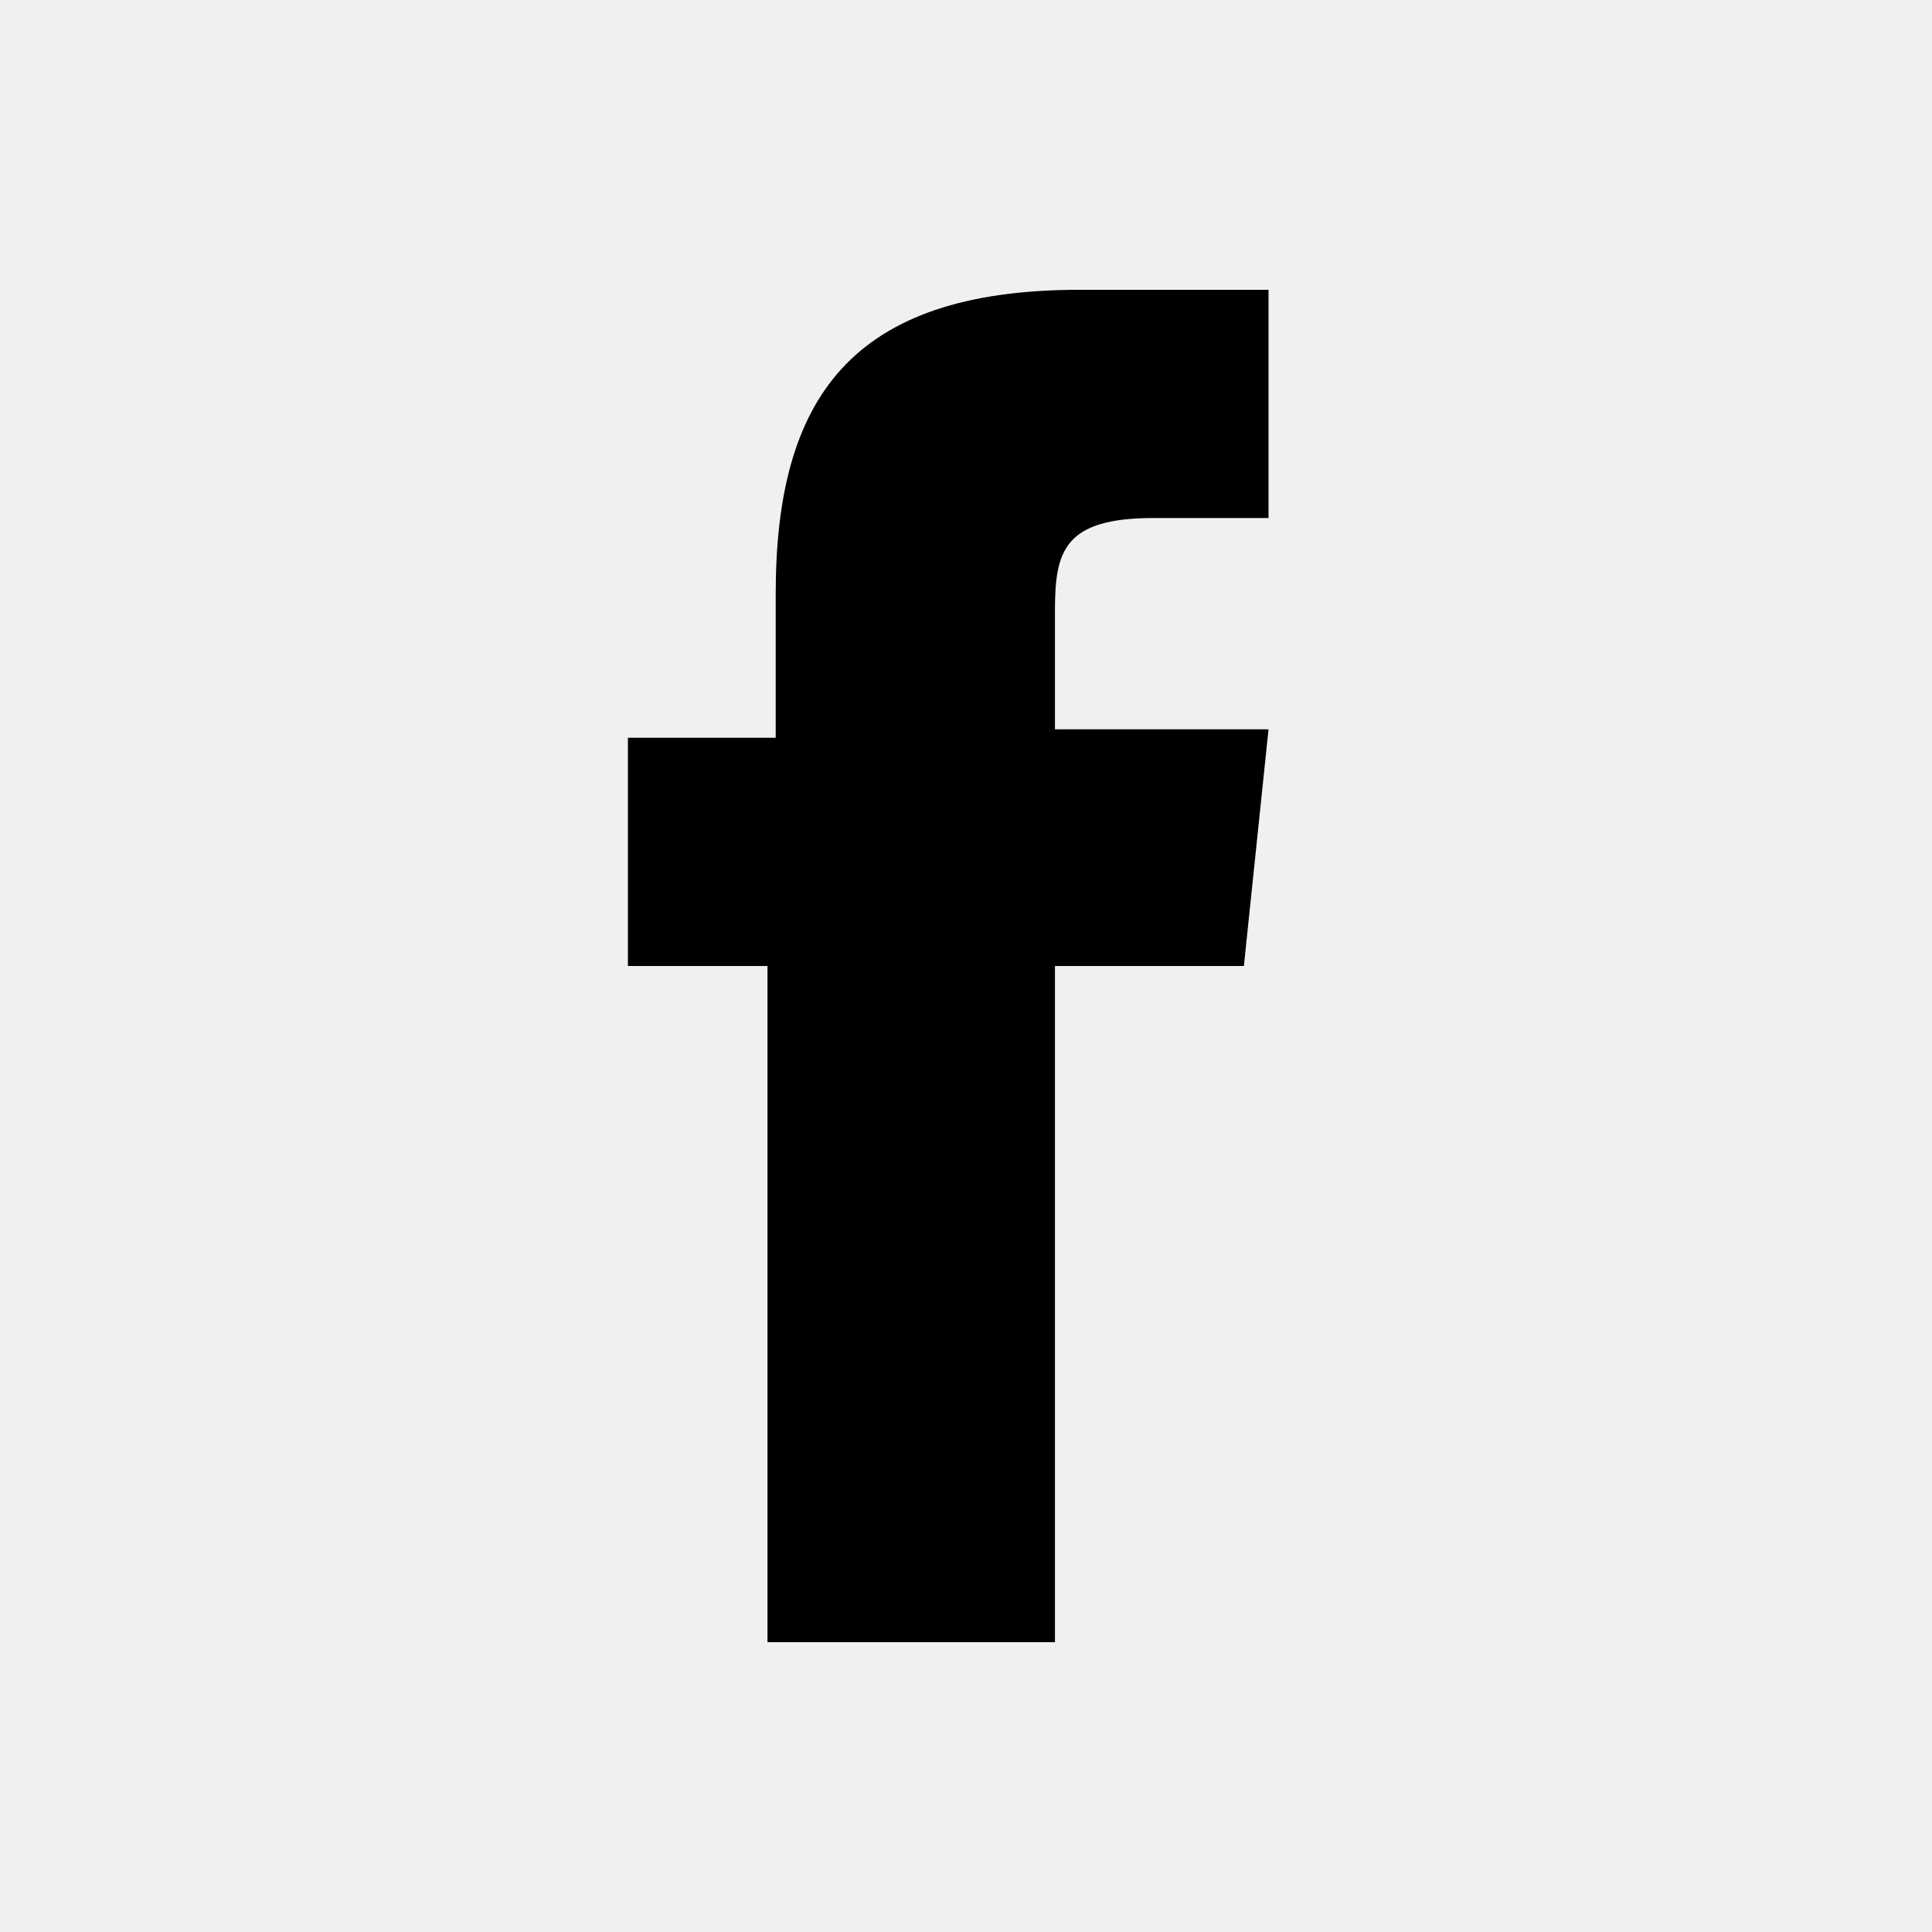
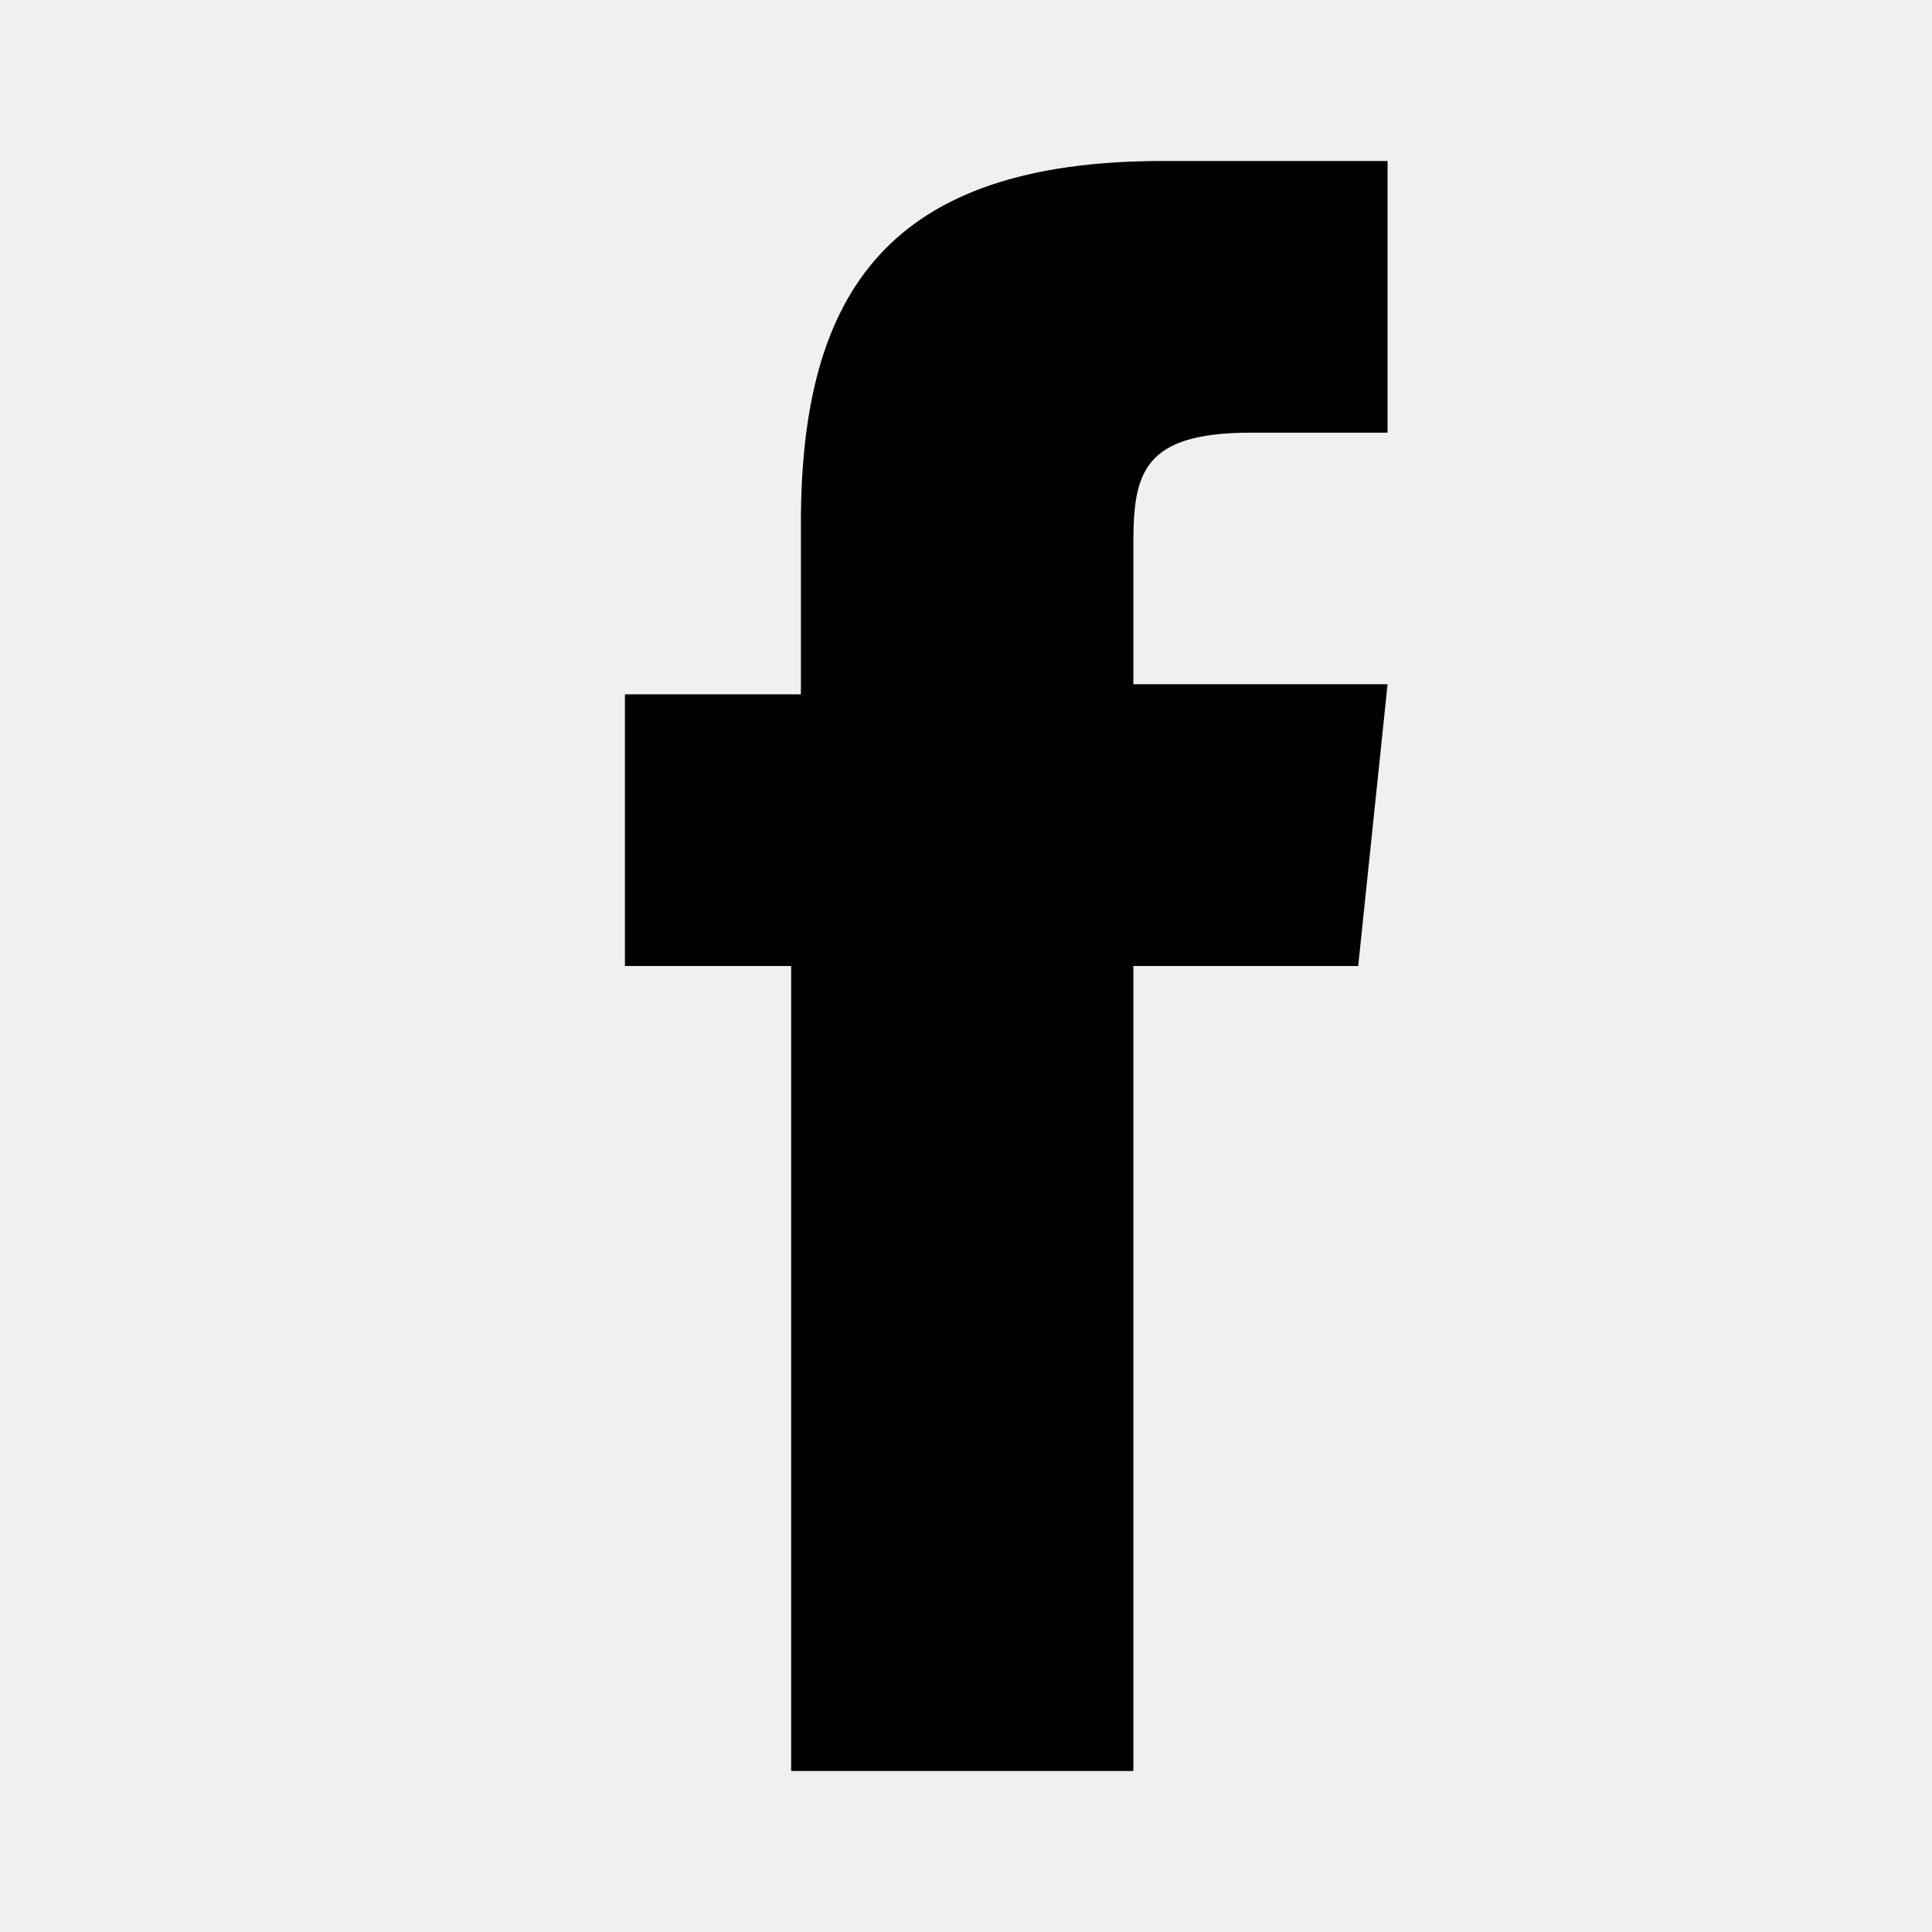
<svg xmlns="http://www.w3.org/2000/svg" width="24" height="24" viewBox="0 0 24 24" fill="none">
-   <g clip-path="url(#clip0_22042_121394)">
-     <path d="M13.105 9.06V7.59C13.105 6.855 13.207 6.435 14.33 6.435H15.758V3.6H13.411C10.555 3.6 9.636 4.965 9.636 7.38V9.165H7.8V12H9.534V20.4H13.105V12H15.452L15.758 9.06H13.105Z" fill="black" />
-   </g>
-   <defs>
-     <clipPath id="clip0_22042_121394">
-       <rect width="24" height="24" fill="white" />
-     </clipPath>
-   </defs>
+   <path d="M14.079 8.5V6.75C14.079 5.875 14.2 5.375 15.537 5.375H17.237V2H14.443C11.043 2 9.949 3.625 9.949 6.5V8.625H7.763V12H9.828V22H14.079V12H16.872L17.237 8.5H14.079Z" fill="black" />
</svg>
